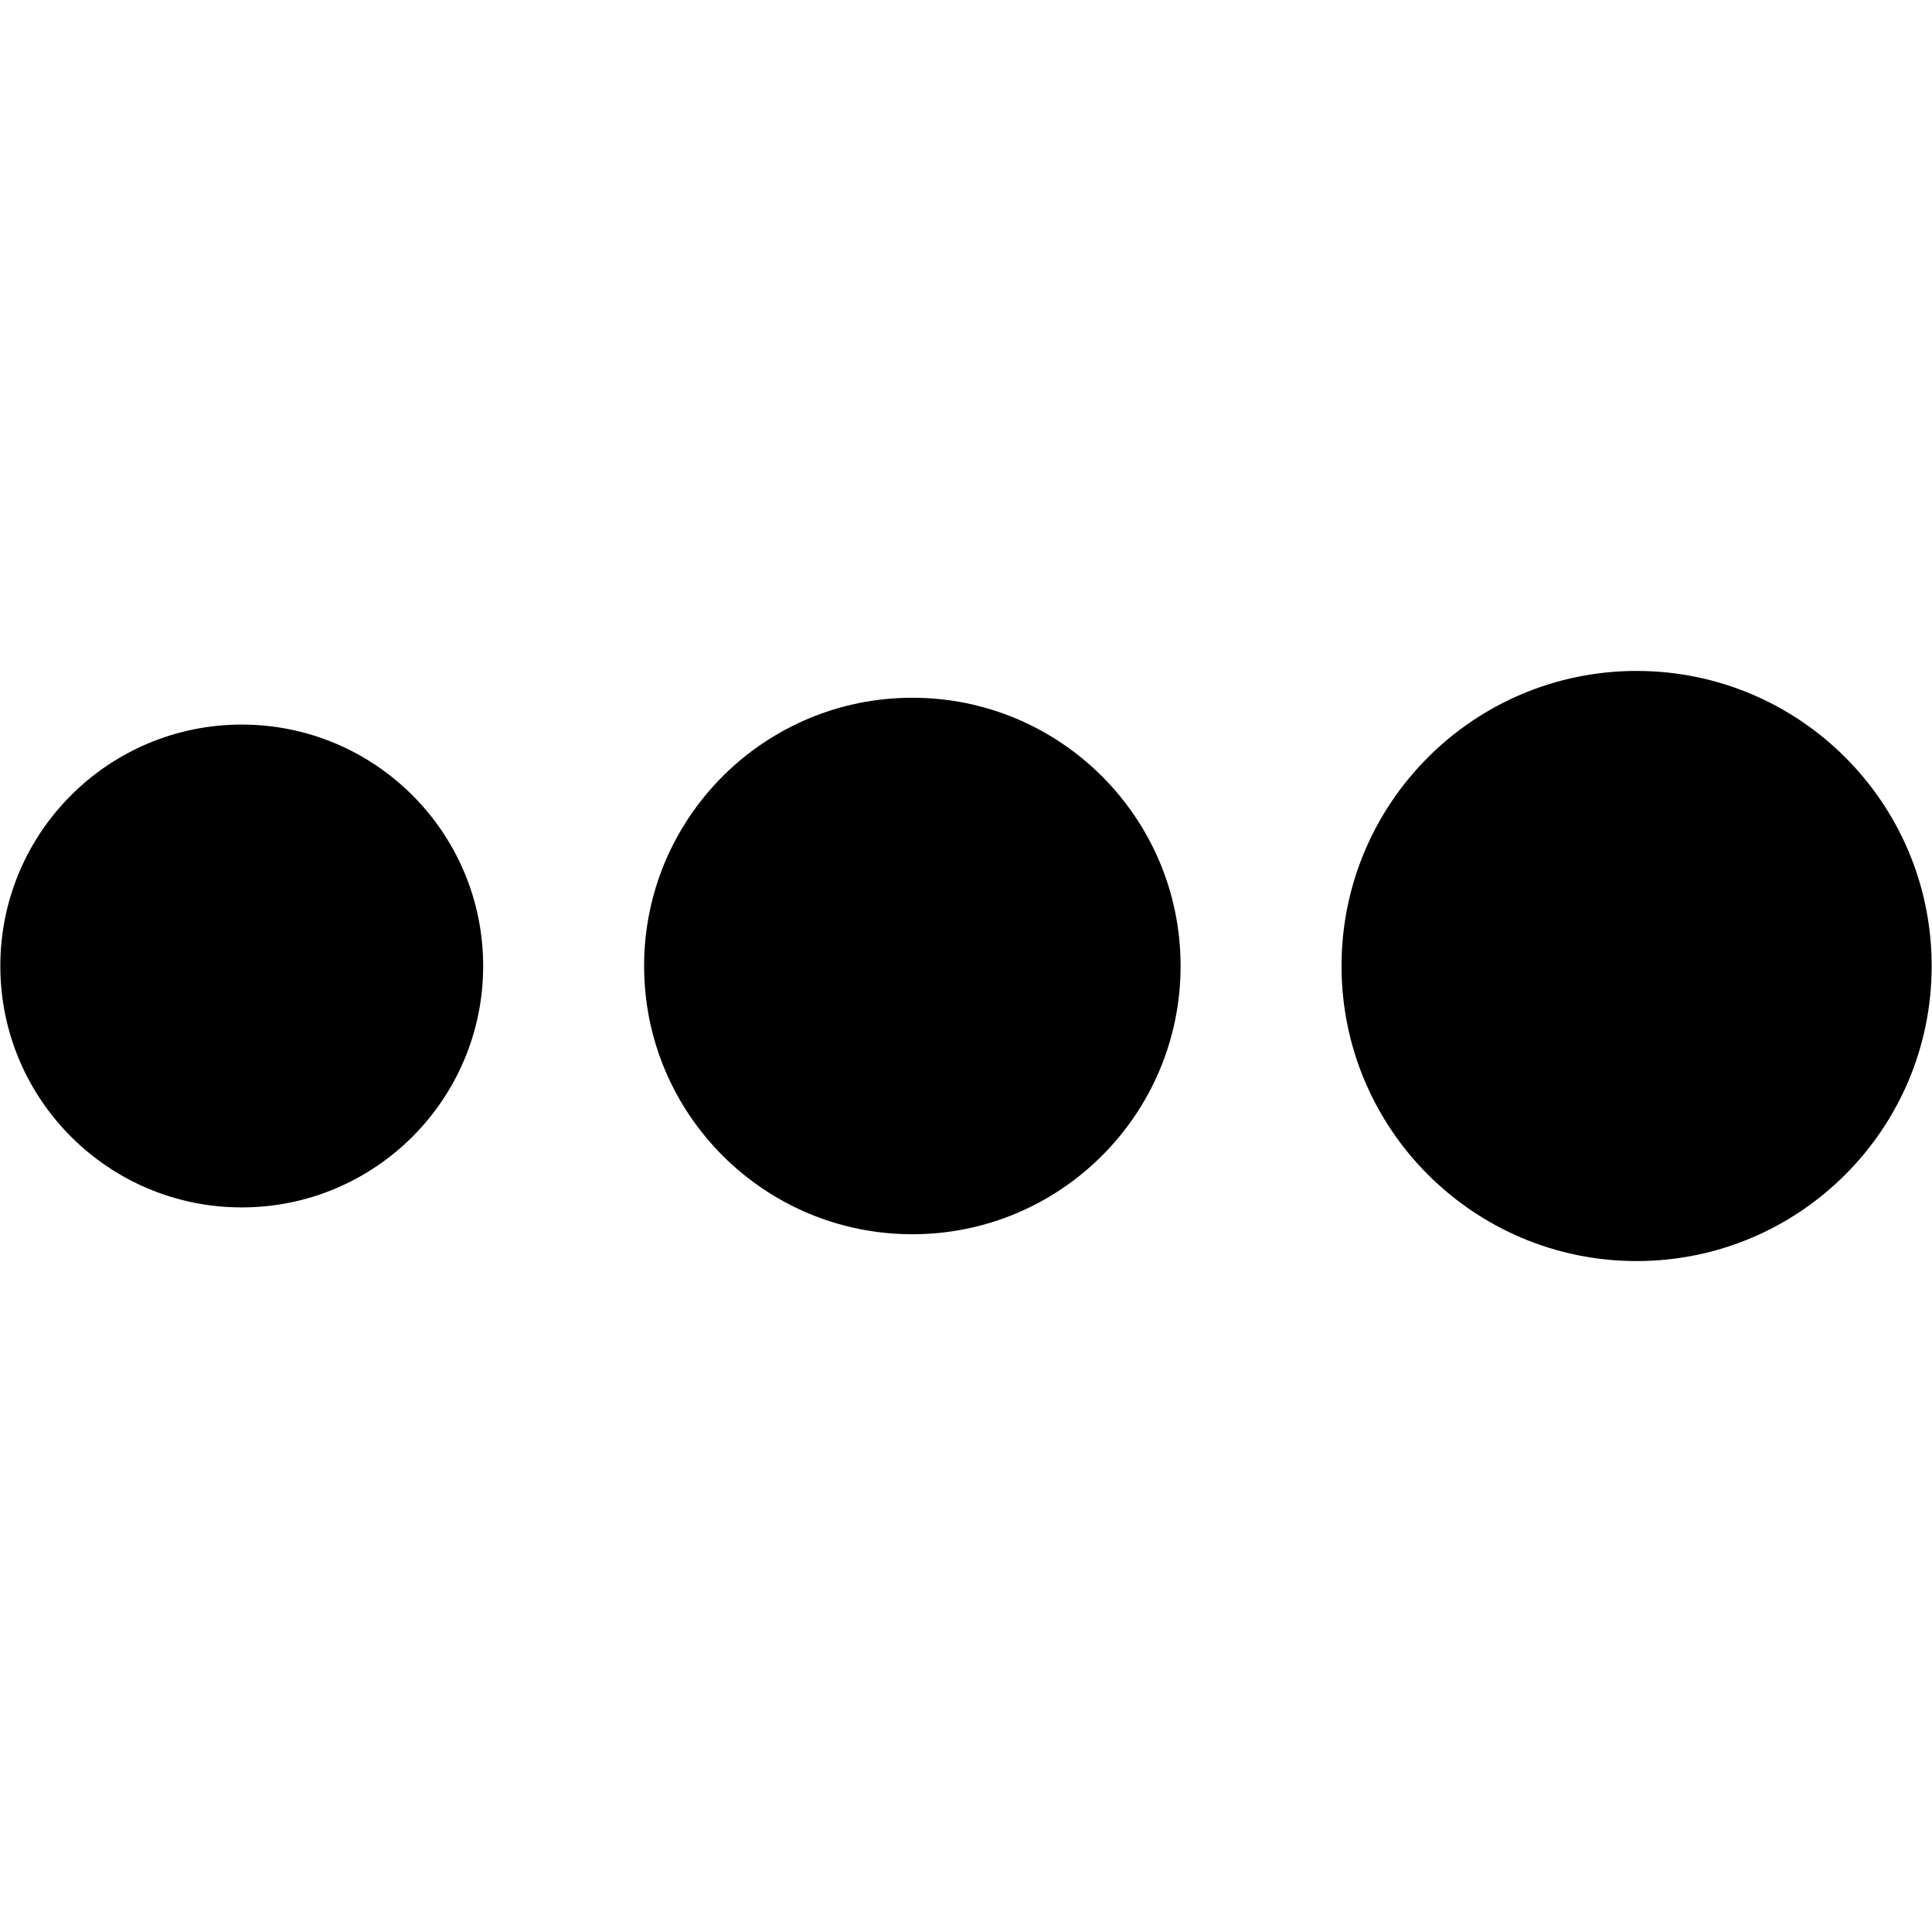
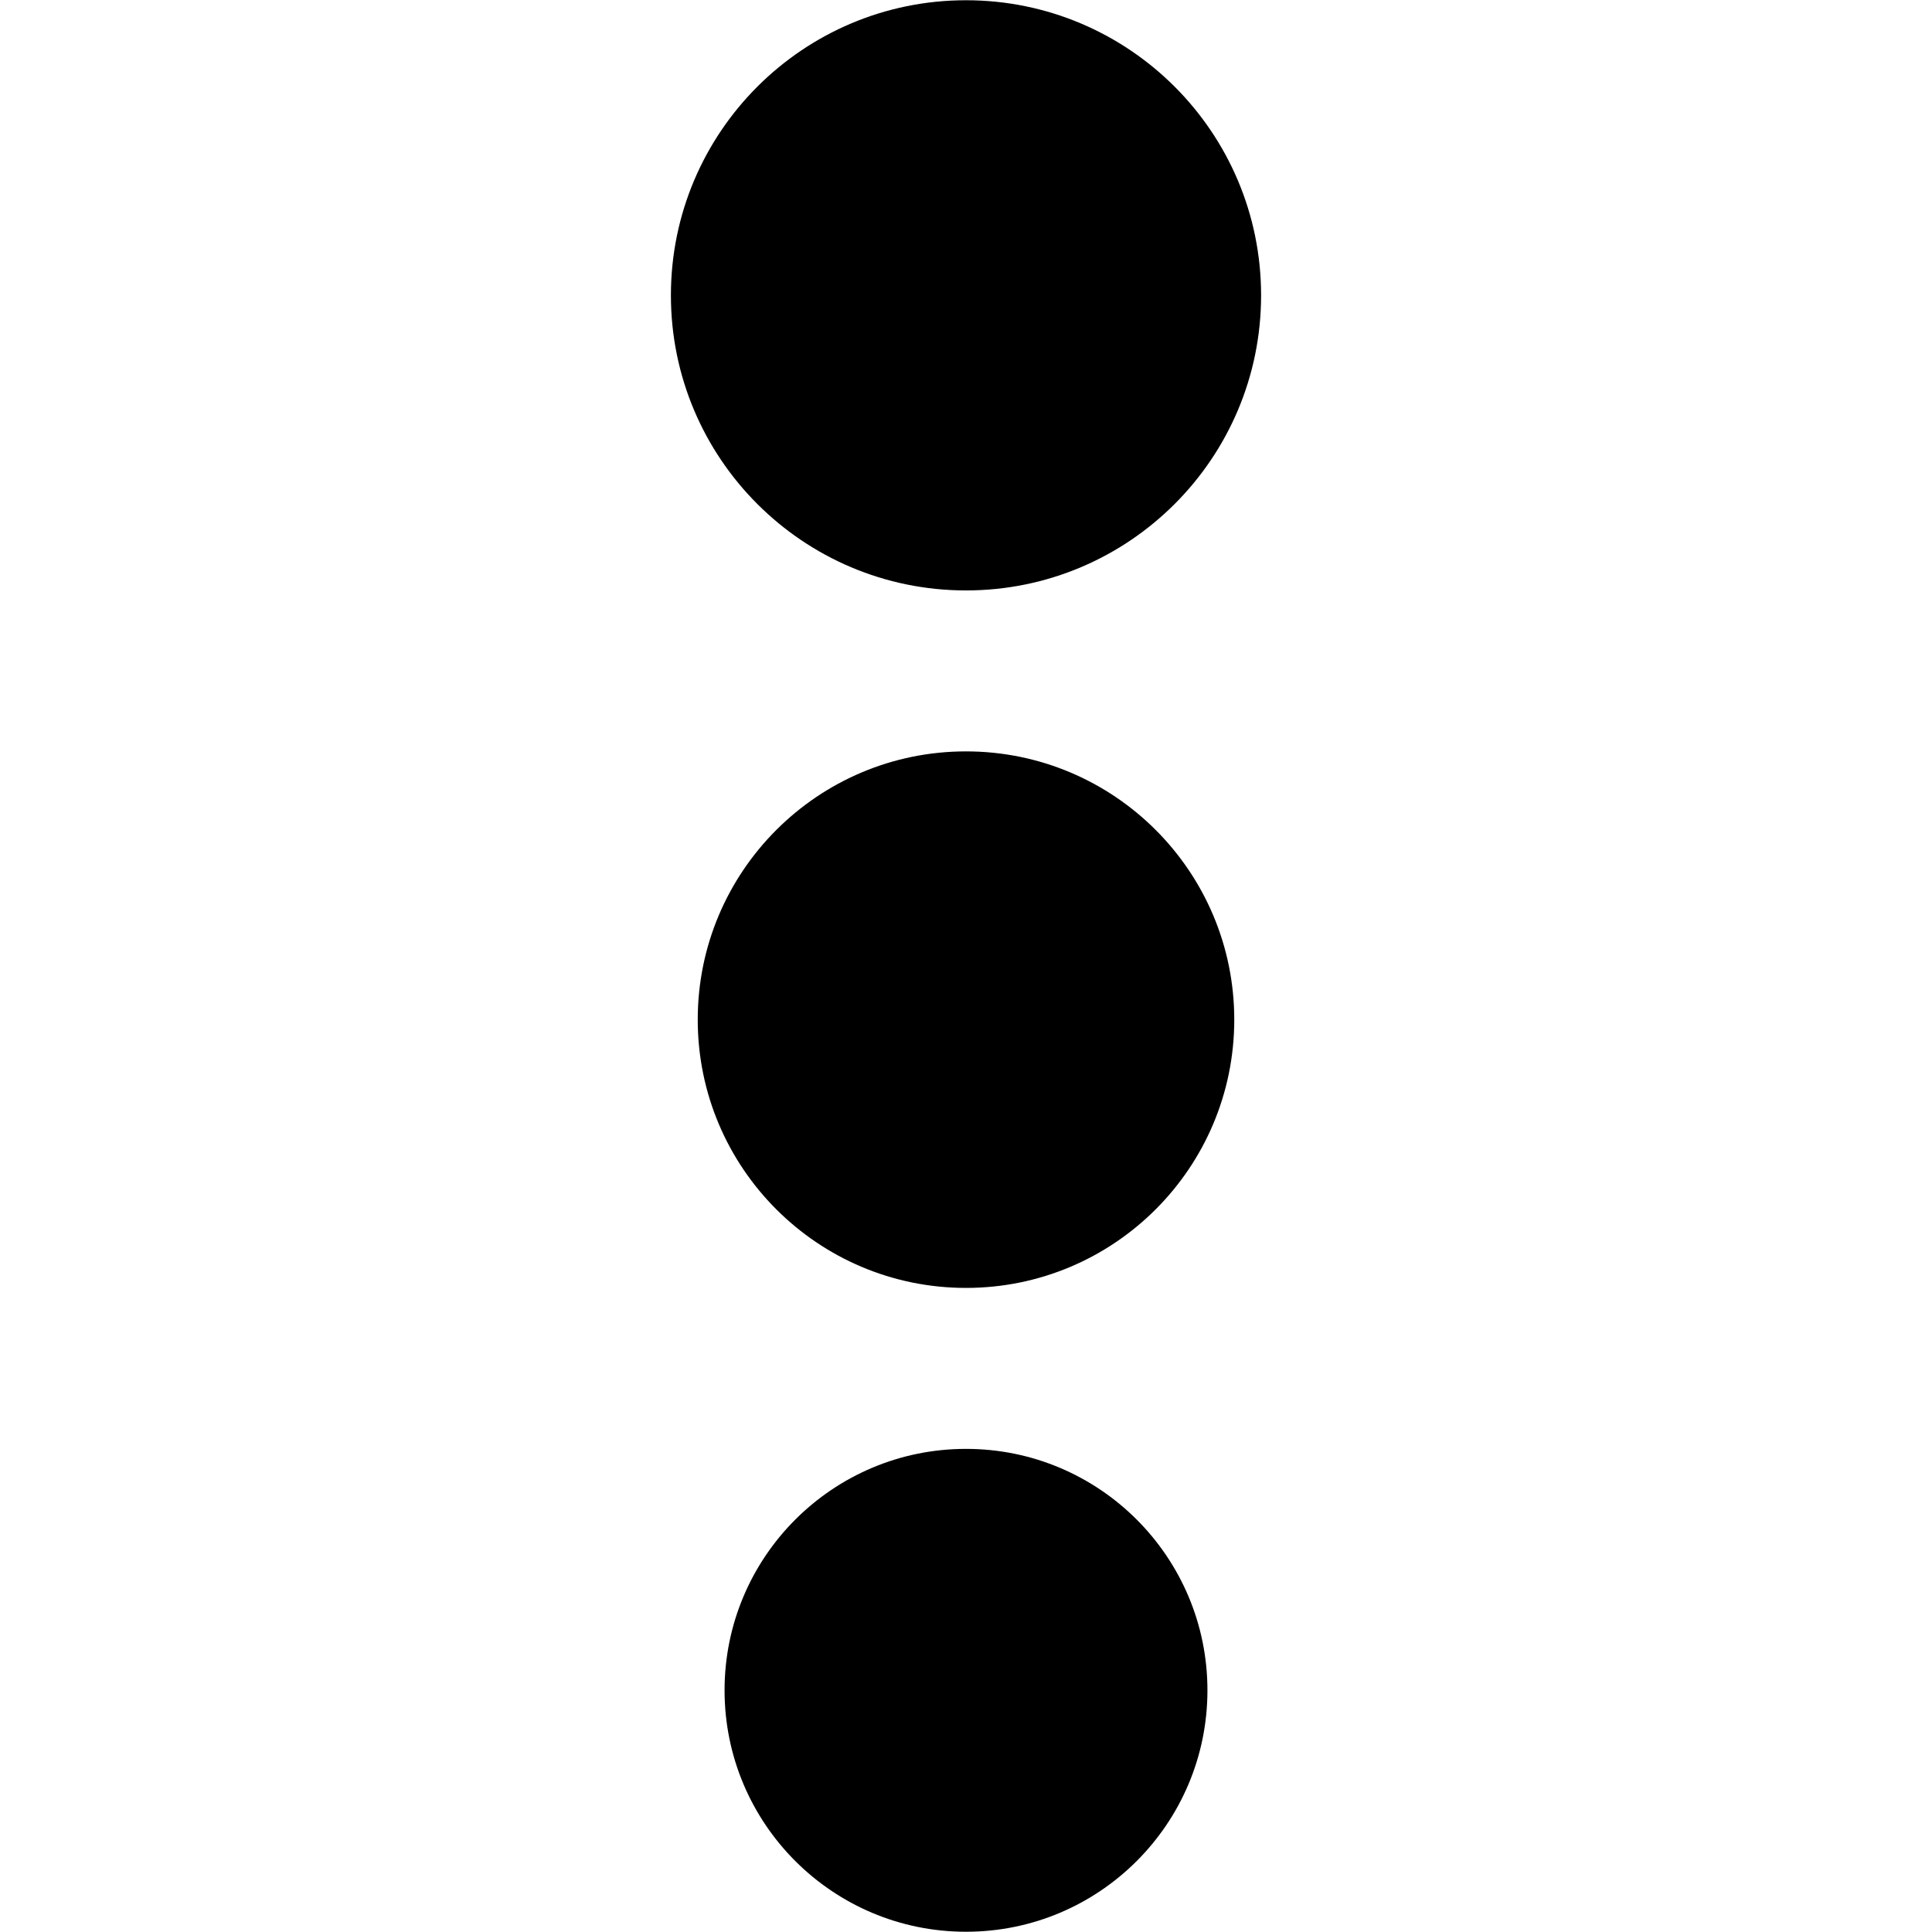
- <svg xmlns="http://www.w3.org/2000/svg" width="700pt" height="700pt" version="1.1" viewBox="0 0 700 700" id="svg10">
-   <defs id="defs14" />
-   <g id="g8" transform="matrix(1.388418,0,0,1.388418,-135.9463,-38.75706)">
-     <path d="m 602,280 c 0,42.527 -34.473,77 -77,77 -42.527,0 -77,-34.473 -77,-77 0,-42.527 34.473,-77 77,-77 42.527,0 77,34.473 77,77 z" id="path2" />
-     <path d="m 406,280 c 0,38.66 -31.34,70 -70,70 -38.66,0 -70,-31.34 -70,-70 0,-38.66 31.34,-70 70,-70 38.66,0 70,31.34 70,70 z" id="path4" />
-     <path d="m 161,343 c 34.793,0 63,-28.207 63,-63 0,-34.793 -28.207,-63 -63,-63 -34.793,0 -63,28.207 -63,63 0,34.793 28.207,63 63,63 z" id="path6" />
+ <svg xmlns="http://www.w3.org/2000/svg" width="700pt" height="700pt" version="1.1" viewBox="0 0 700 700" id="svg369">
+   <defs id="defs373" />
+   <g id="g367" transform="matrix(1.388532,0,0,1.388532,-135.9861,-38.78885)">
+     <path d="m 427,105 c 0,42.527 -34.473,77 -77,77 -42.527,0 -77,-34.473 -77,-77 0,-42.527 34.473,-77 77,-77 42.527,0 77,34.473 77,77 z" id="path361" />
+     <path d="m 420,294 c 0,38.66 -31.34,70 -70,70 -38.66,0 -70,-31.34 -70,-70 0,-38.66 31.34,-70 70,-70 38.66,0 70,31.34 70,70 z" id="path363" />
+     <path d="m 350,532 c 34.793,0 63,-28.207 63,-63 0,-34.793 -28.207,-63 -63,-63 -34.793,0 -63,28.207 -63,63 0,34.793 28.207,63 63,63 z" id="path365" />
  </g>
</svg>
